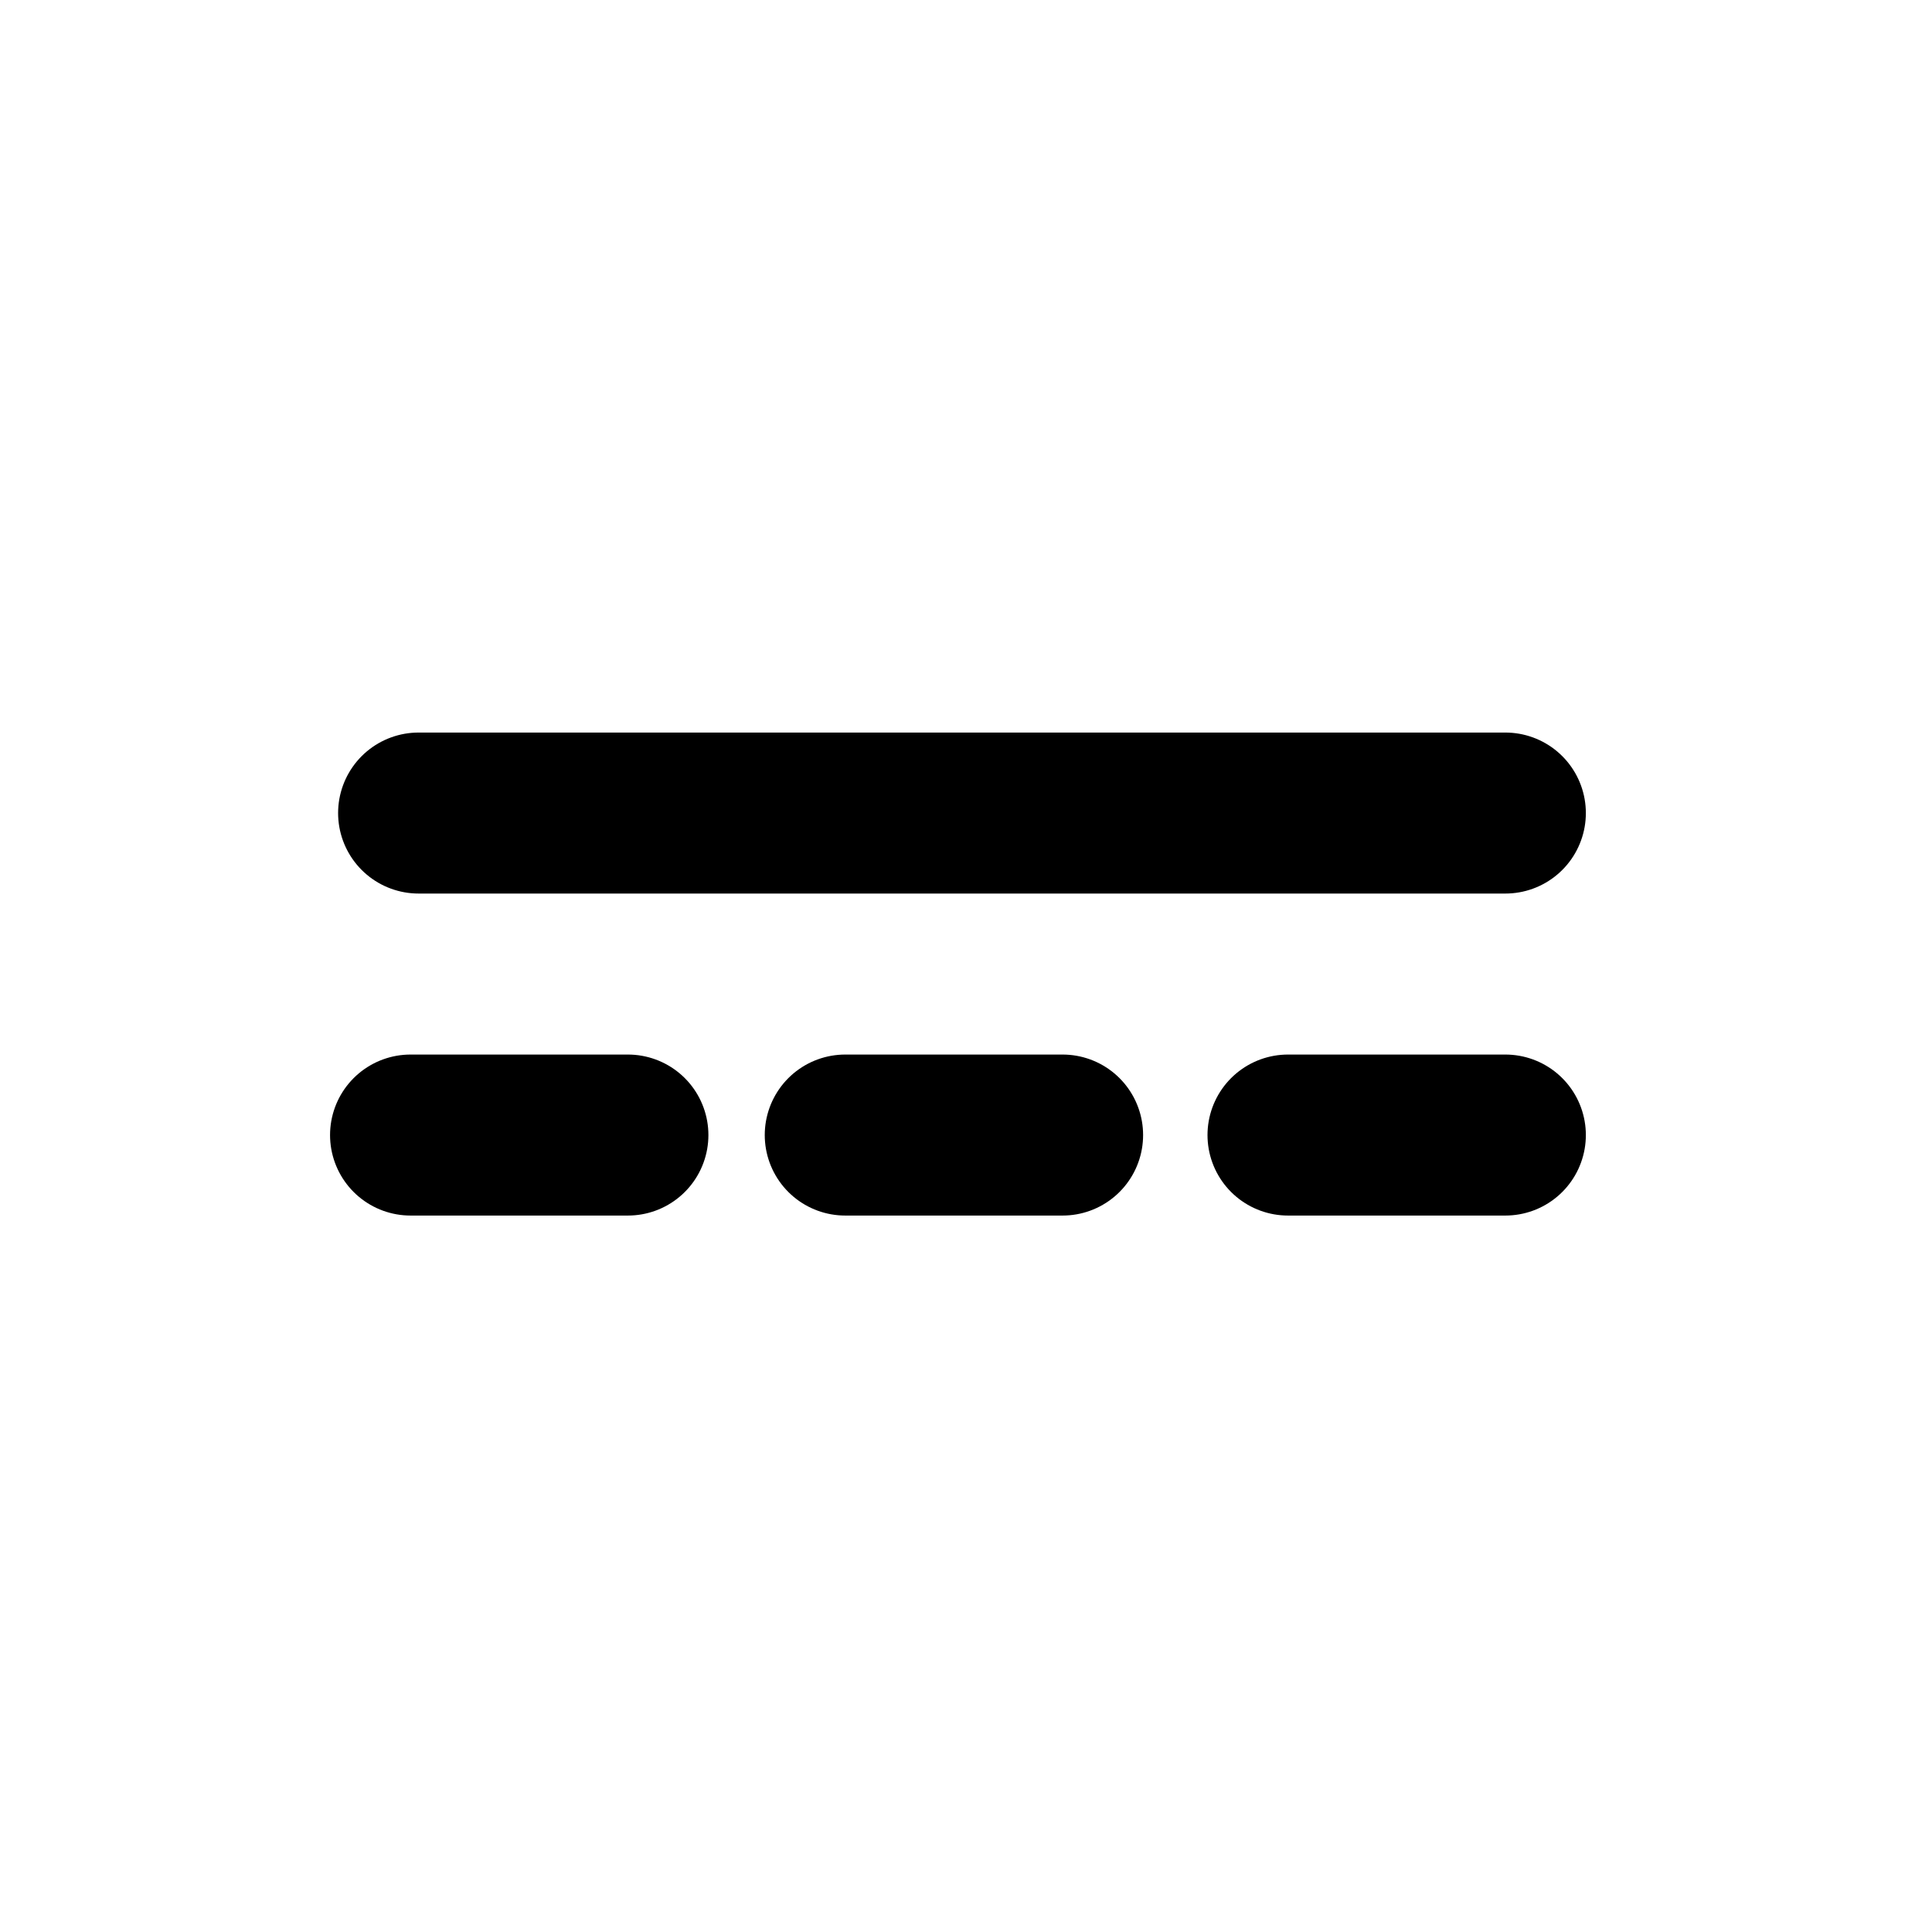
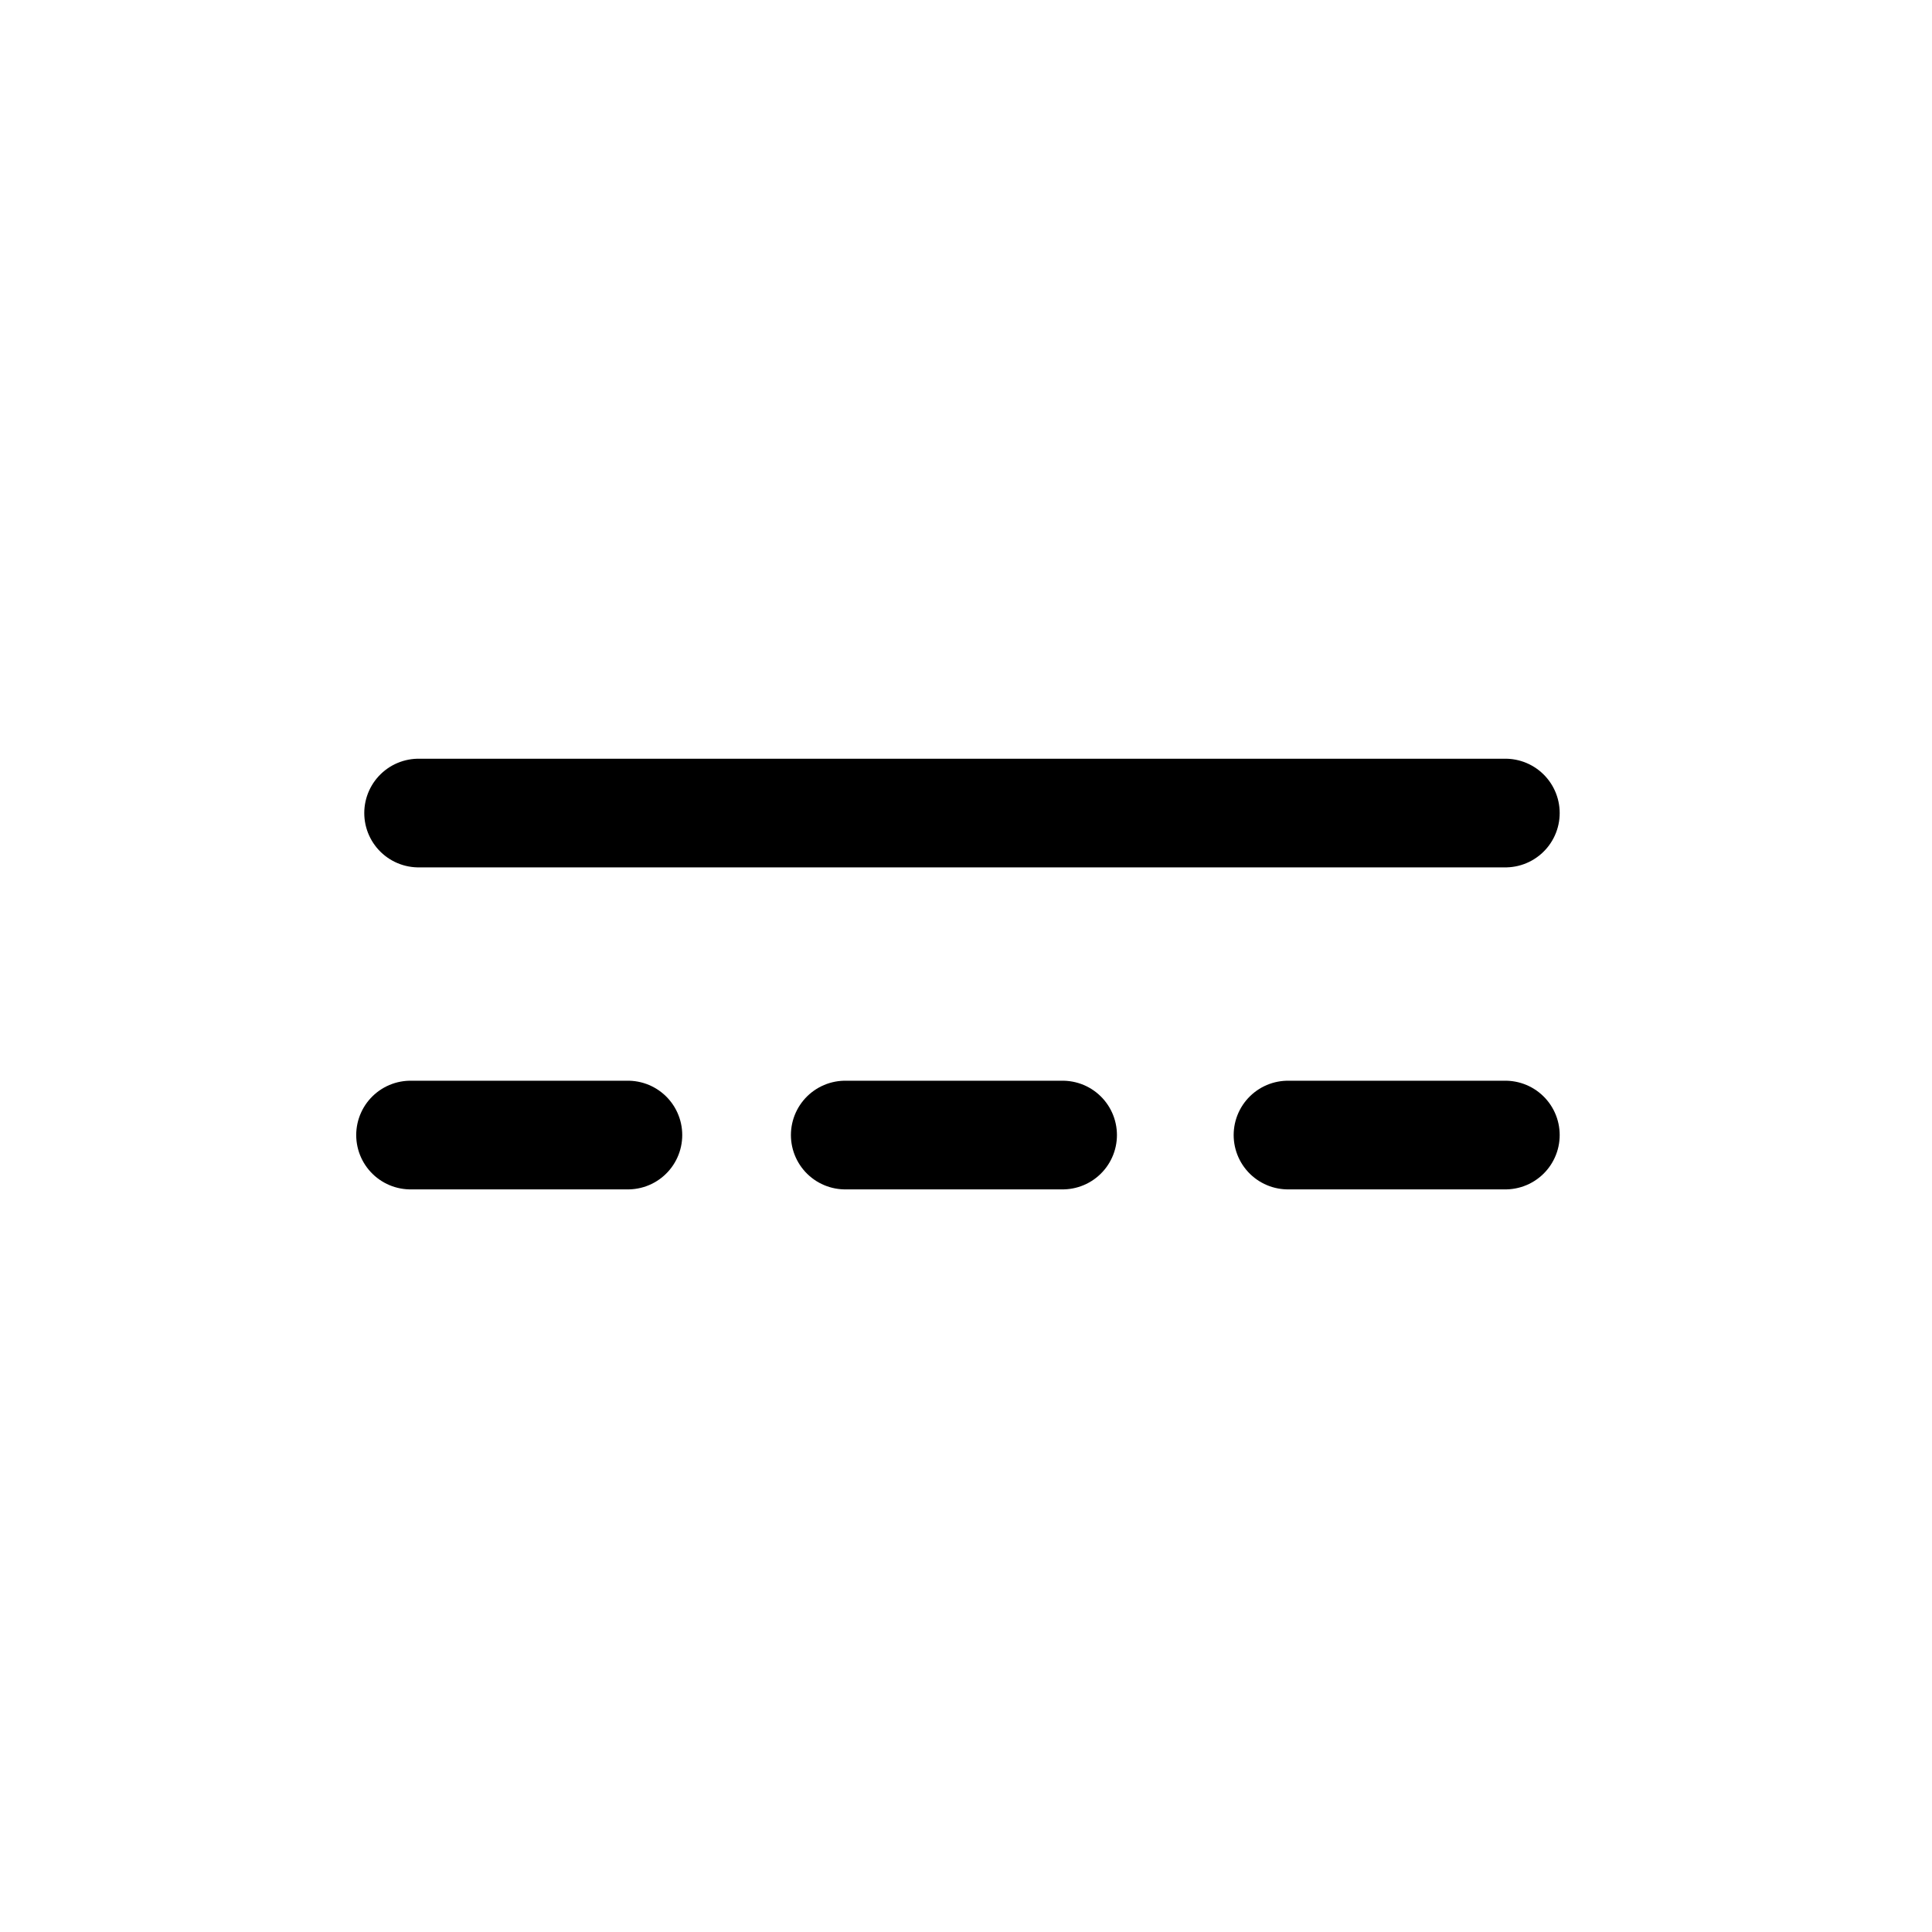
<svg xmlns="http://www.w3.org/2000/svg" id="Layer_1" data-name="Layer 1" version="1.1" viewBox="0 0 24 24" width="24" height="24">
  <defs>
    <style>
      .cls-1 {
        stroke-width: 0px;
      }

      .cls-1, .cls-2, .cls-3, .cls-4 {
        fill: none;
      }

      .cls-5 {
        clip-path: url(#clippath);
      }

      .cls-2, .cls-3, .cls-4 {
        stroke: #000;
        stroke-linecap: round;
        stroke-linejoin: round;
      }

      .cls-3, .cls-4 {
-         stroke-width: 2px;
+         stroke-width: 1.35px;
      }

      .cls-6, .cls-4 {
        display: none;
      }
    </style>
    <clipPath id="clippath">
      <rect class="cls-1" x="4" y="12.7" width="15.8" height="3.2" />
    </clipPath>
  </defs>
  <g id="trasnformer" class="cls-6">
    <circle class="cls-2" cx="6.6" cy="12" r="6.9" />
    <circle class="cls-2" cx="17.4" cy="12" r="6.9" />
  </g>
  <g id="Base" class="cls-6">
    <rect class="cls-3" x="-6.7" y="-6.7" width="37.3" height="37.3" rx="1.3" ry="1.3" />
    <line class="cls-3" x1="-6.7" y1="30.7" x2="30.3" y2="-6.3" />
  </g>
  <g id="rectifier" class="cls-6">
    <path class="cls-2" d="M12,2.3c0,2-1.6,3.7-3.7,3.7s-3.7-1.6-3.7-3.7S3-1.4.9-1.4-2.8.2-2.8,2.3" />
    <line class="cls-2" x1="12.5" y1="22.1" x2="26" y2="22.1" />
    <line class="cls-2" x1="12.5" y1="24.8" x2="15.2" y2="24.8" />
  </g>
  <g id="rectifier_copy" data-name="rectifier copy">
    <line class="cls-3" x1="5.2" y1="10.1" x2="18.7" y2="10.1" />
    <g class="cls-5">
      <g>
        <line class="cls-3" x1="5.1" y1="14.1" x2="7.8" y2="14.1" />
        <line class="cls-3" x1="10.5" y1="14.1" x2="13.2" y2="14.1" />
        <line class="cls-3" x1="16" y1="14.1" x2="18.7" y2="14.1" />
      </g>
    </g>
  </g>
  <path class="cls-4" d="M19.4,12c0,2-1.6,3.7-3.7,3.7s-3.7-1.6-3.7-3.7-1.6-3.7-3.7-3.7-3.7,1.6-3.7,3.7" />
</svg>
